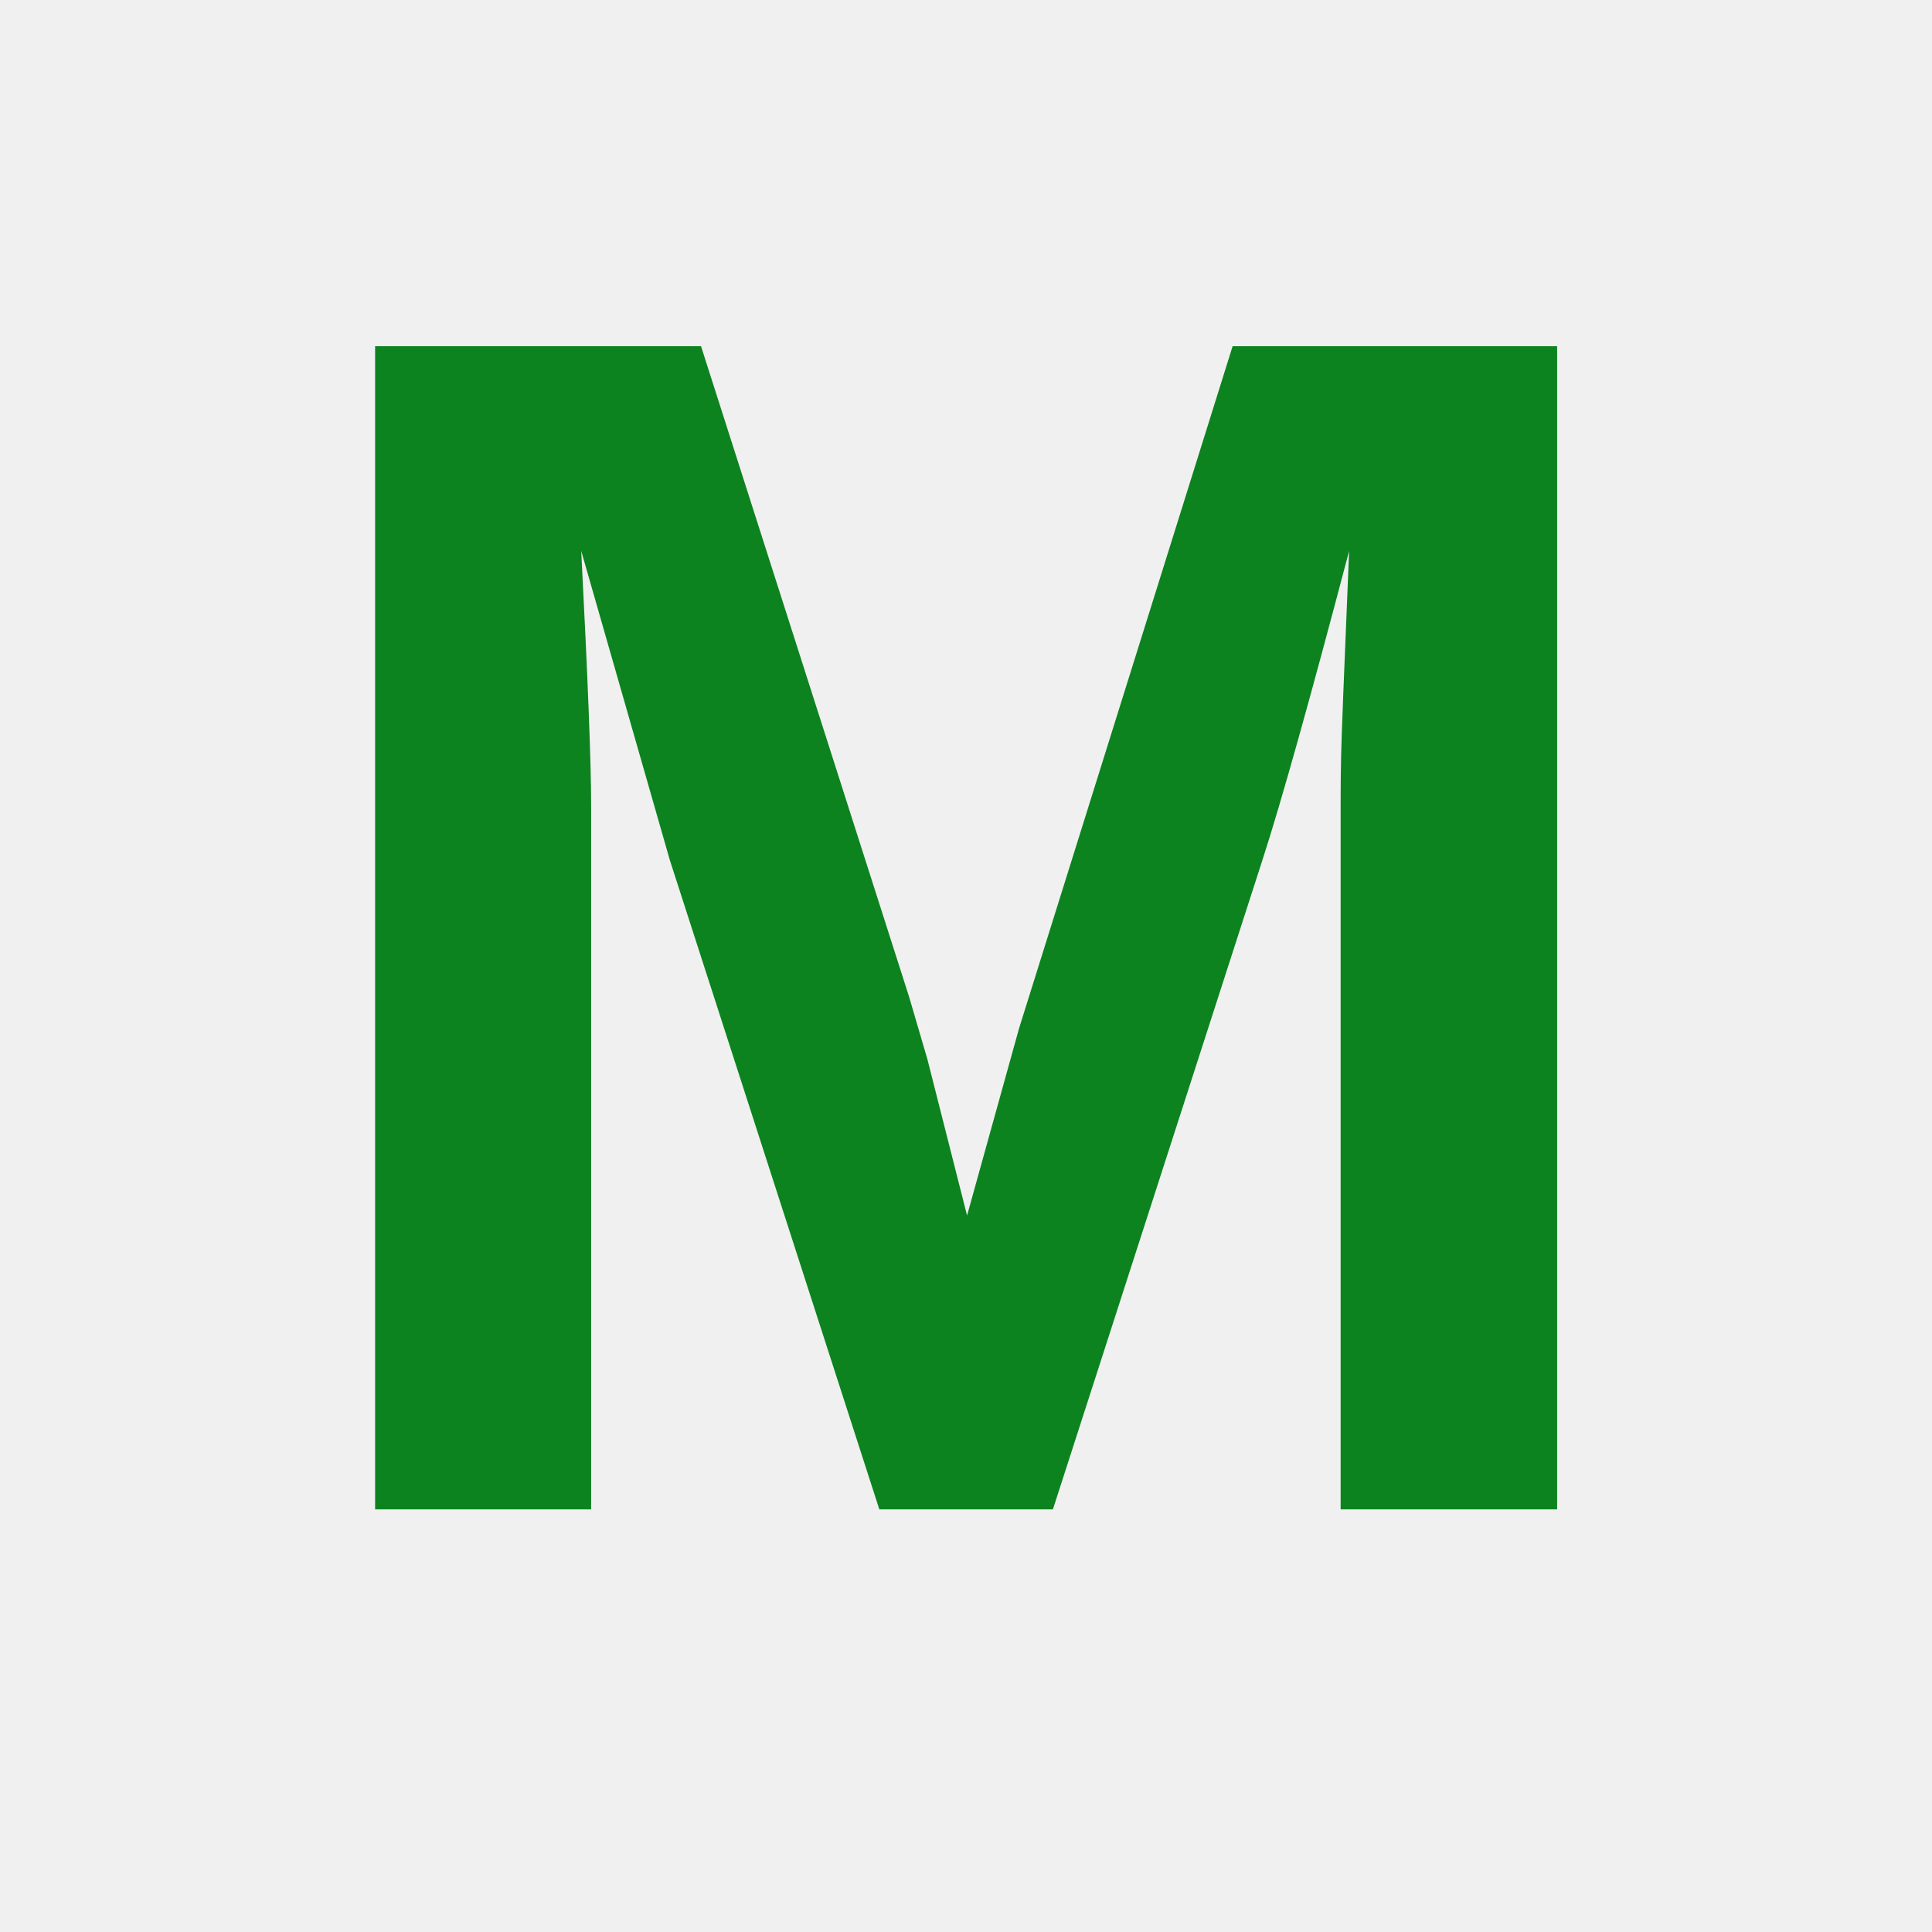
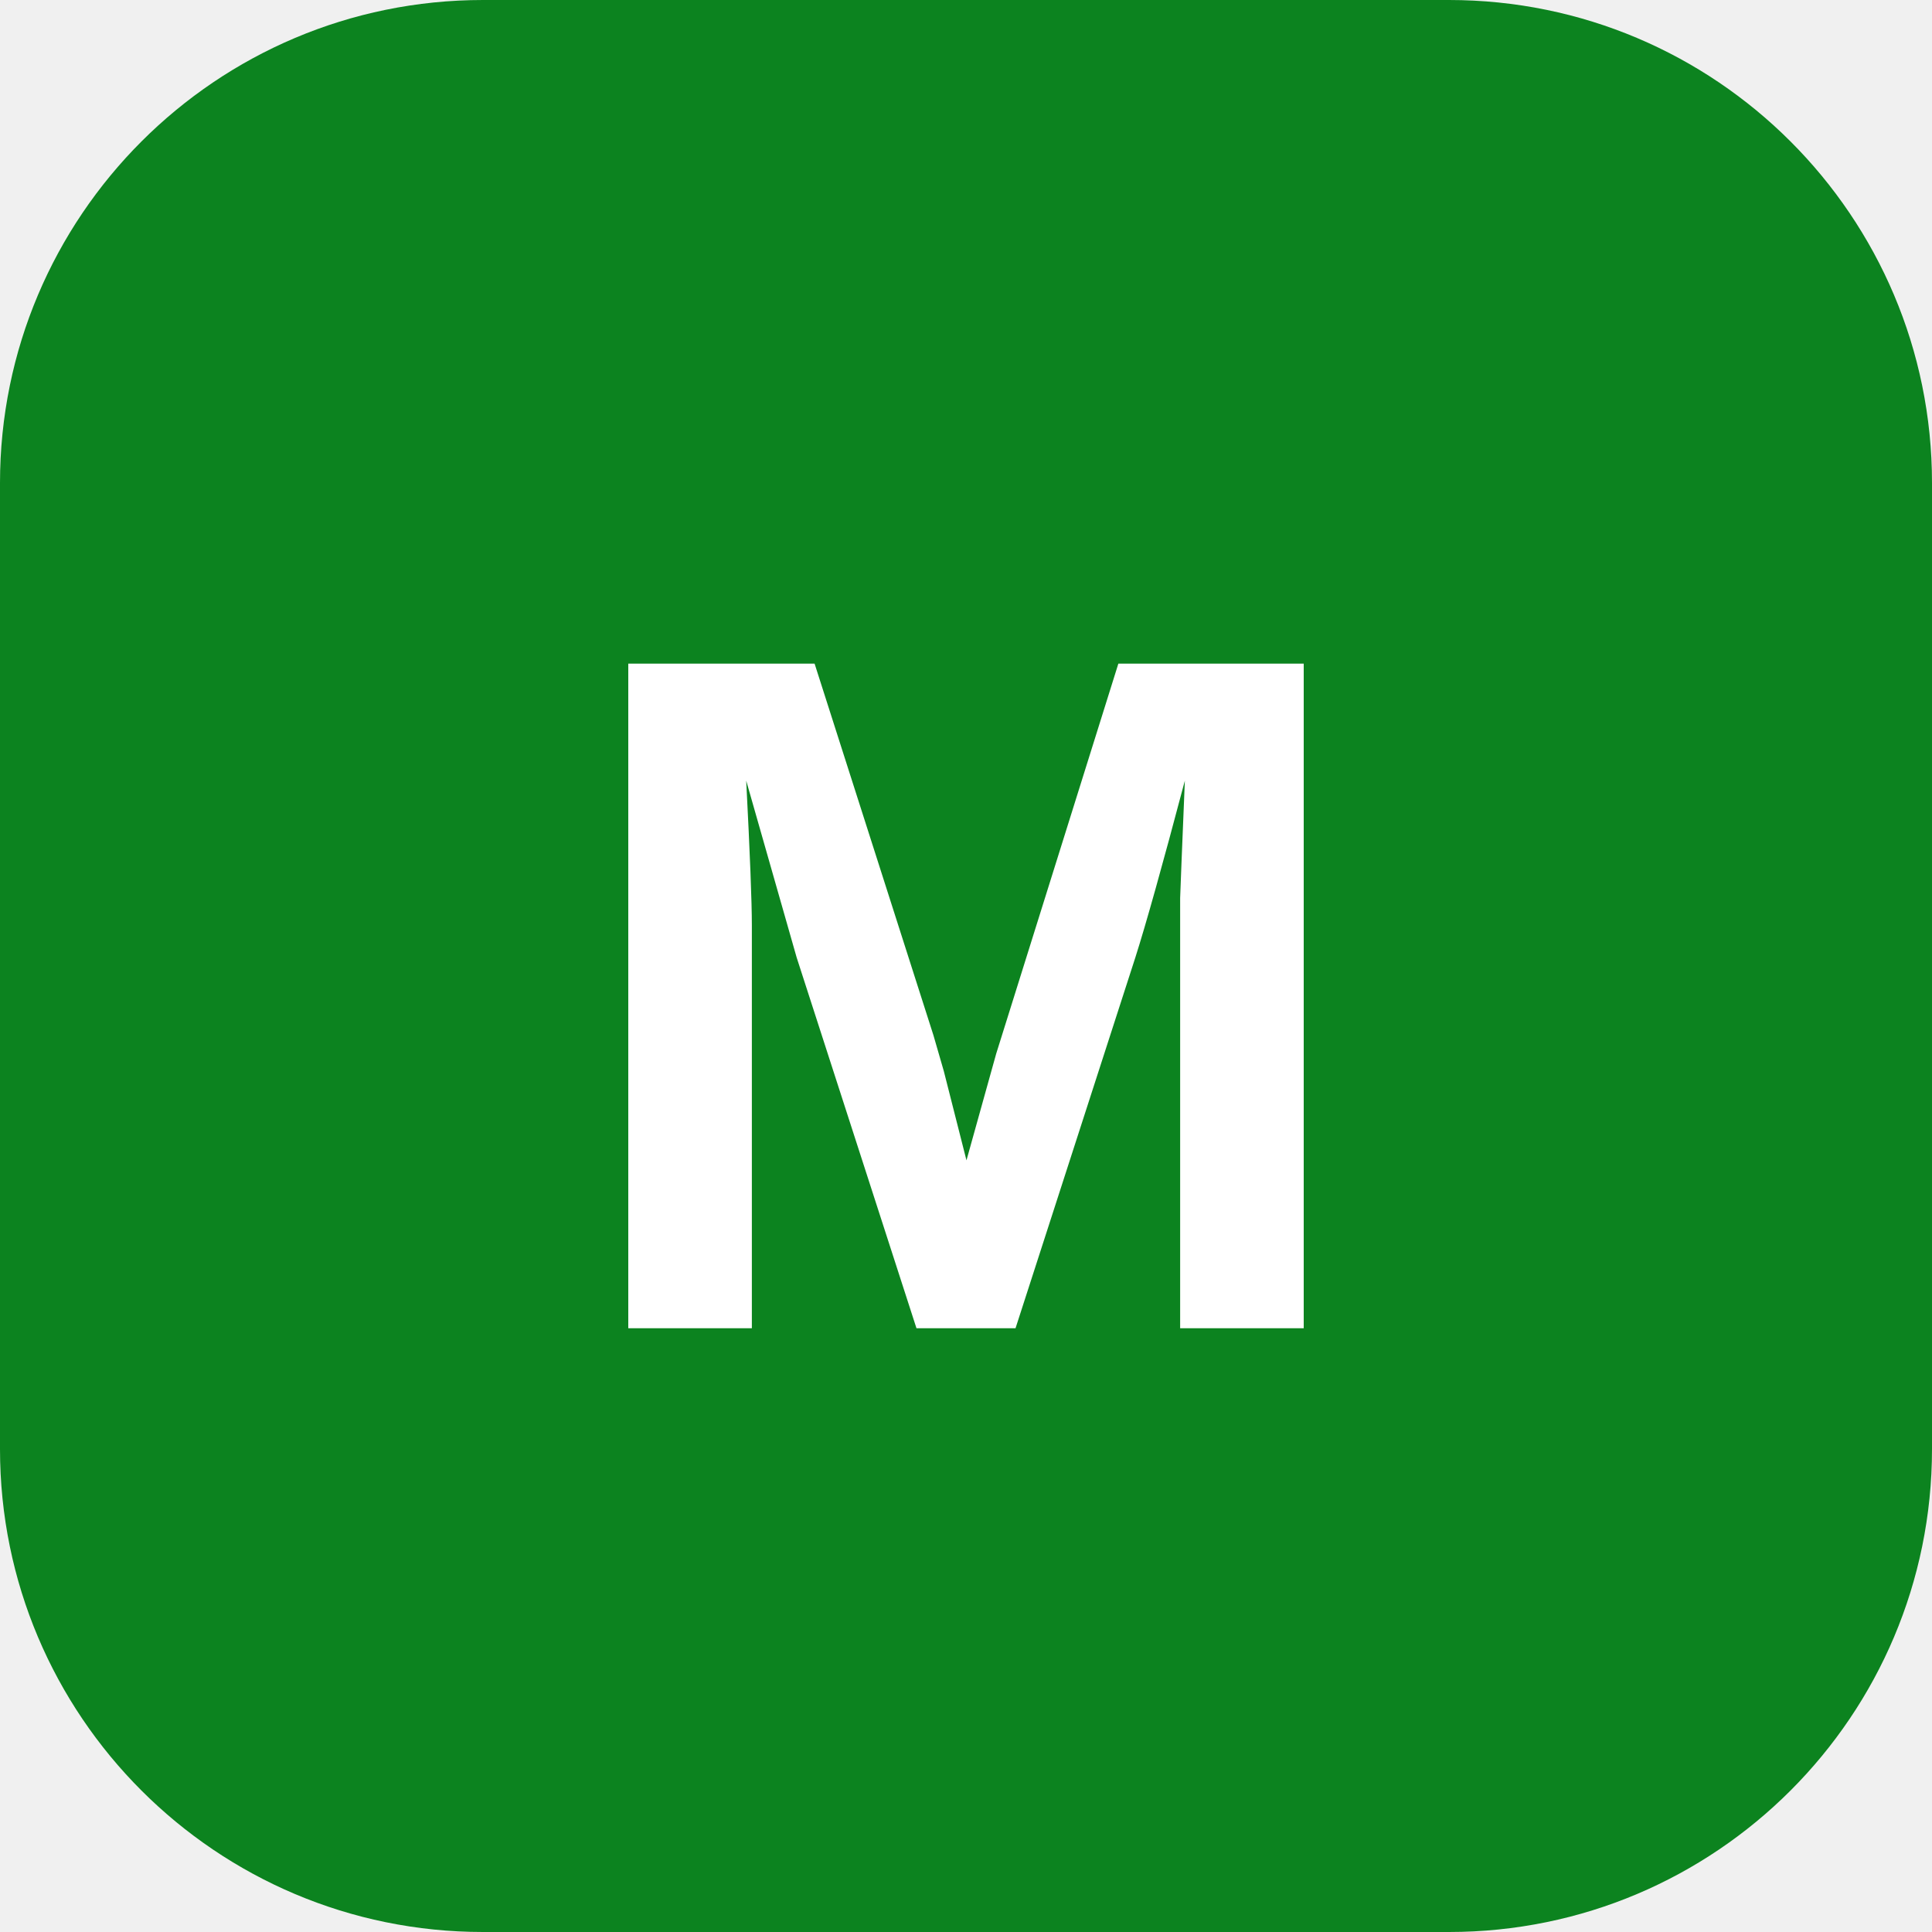
<svg xmlns="http://www.w3.org/2000/svg" viewBox="0 0 64 64" width="64" height="64">
-   <text x="32" y="50" font-family="Arial, Helvetica, sans-serif" font-size="56" font-weight="800" fill="#0C831F" text-anchor="middle">M</text>
+   <rect width="64" height="64" rx="16" fill="#0C831F" />
+   <text x="32" y="44" font-family="Arial, Helvetica, sans-serif" font-size="32" font-weight="700" fill="#ffffff" text-anchor="middle">M</text>
</svg>
